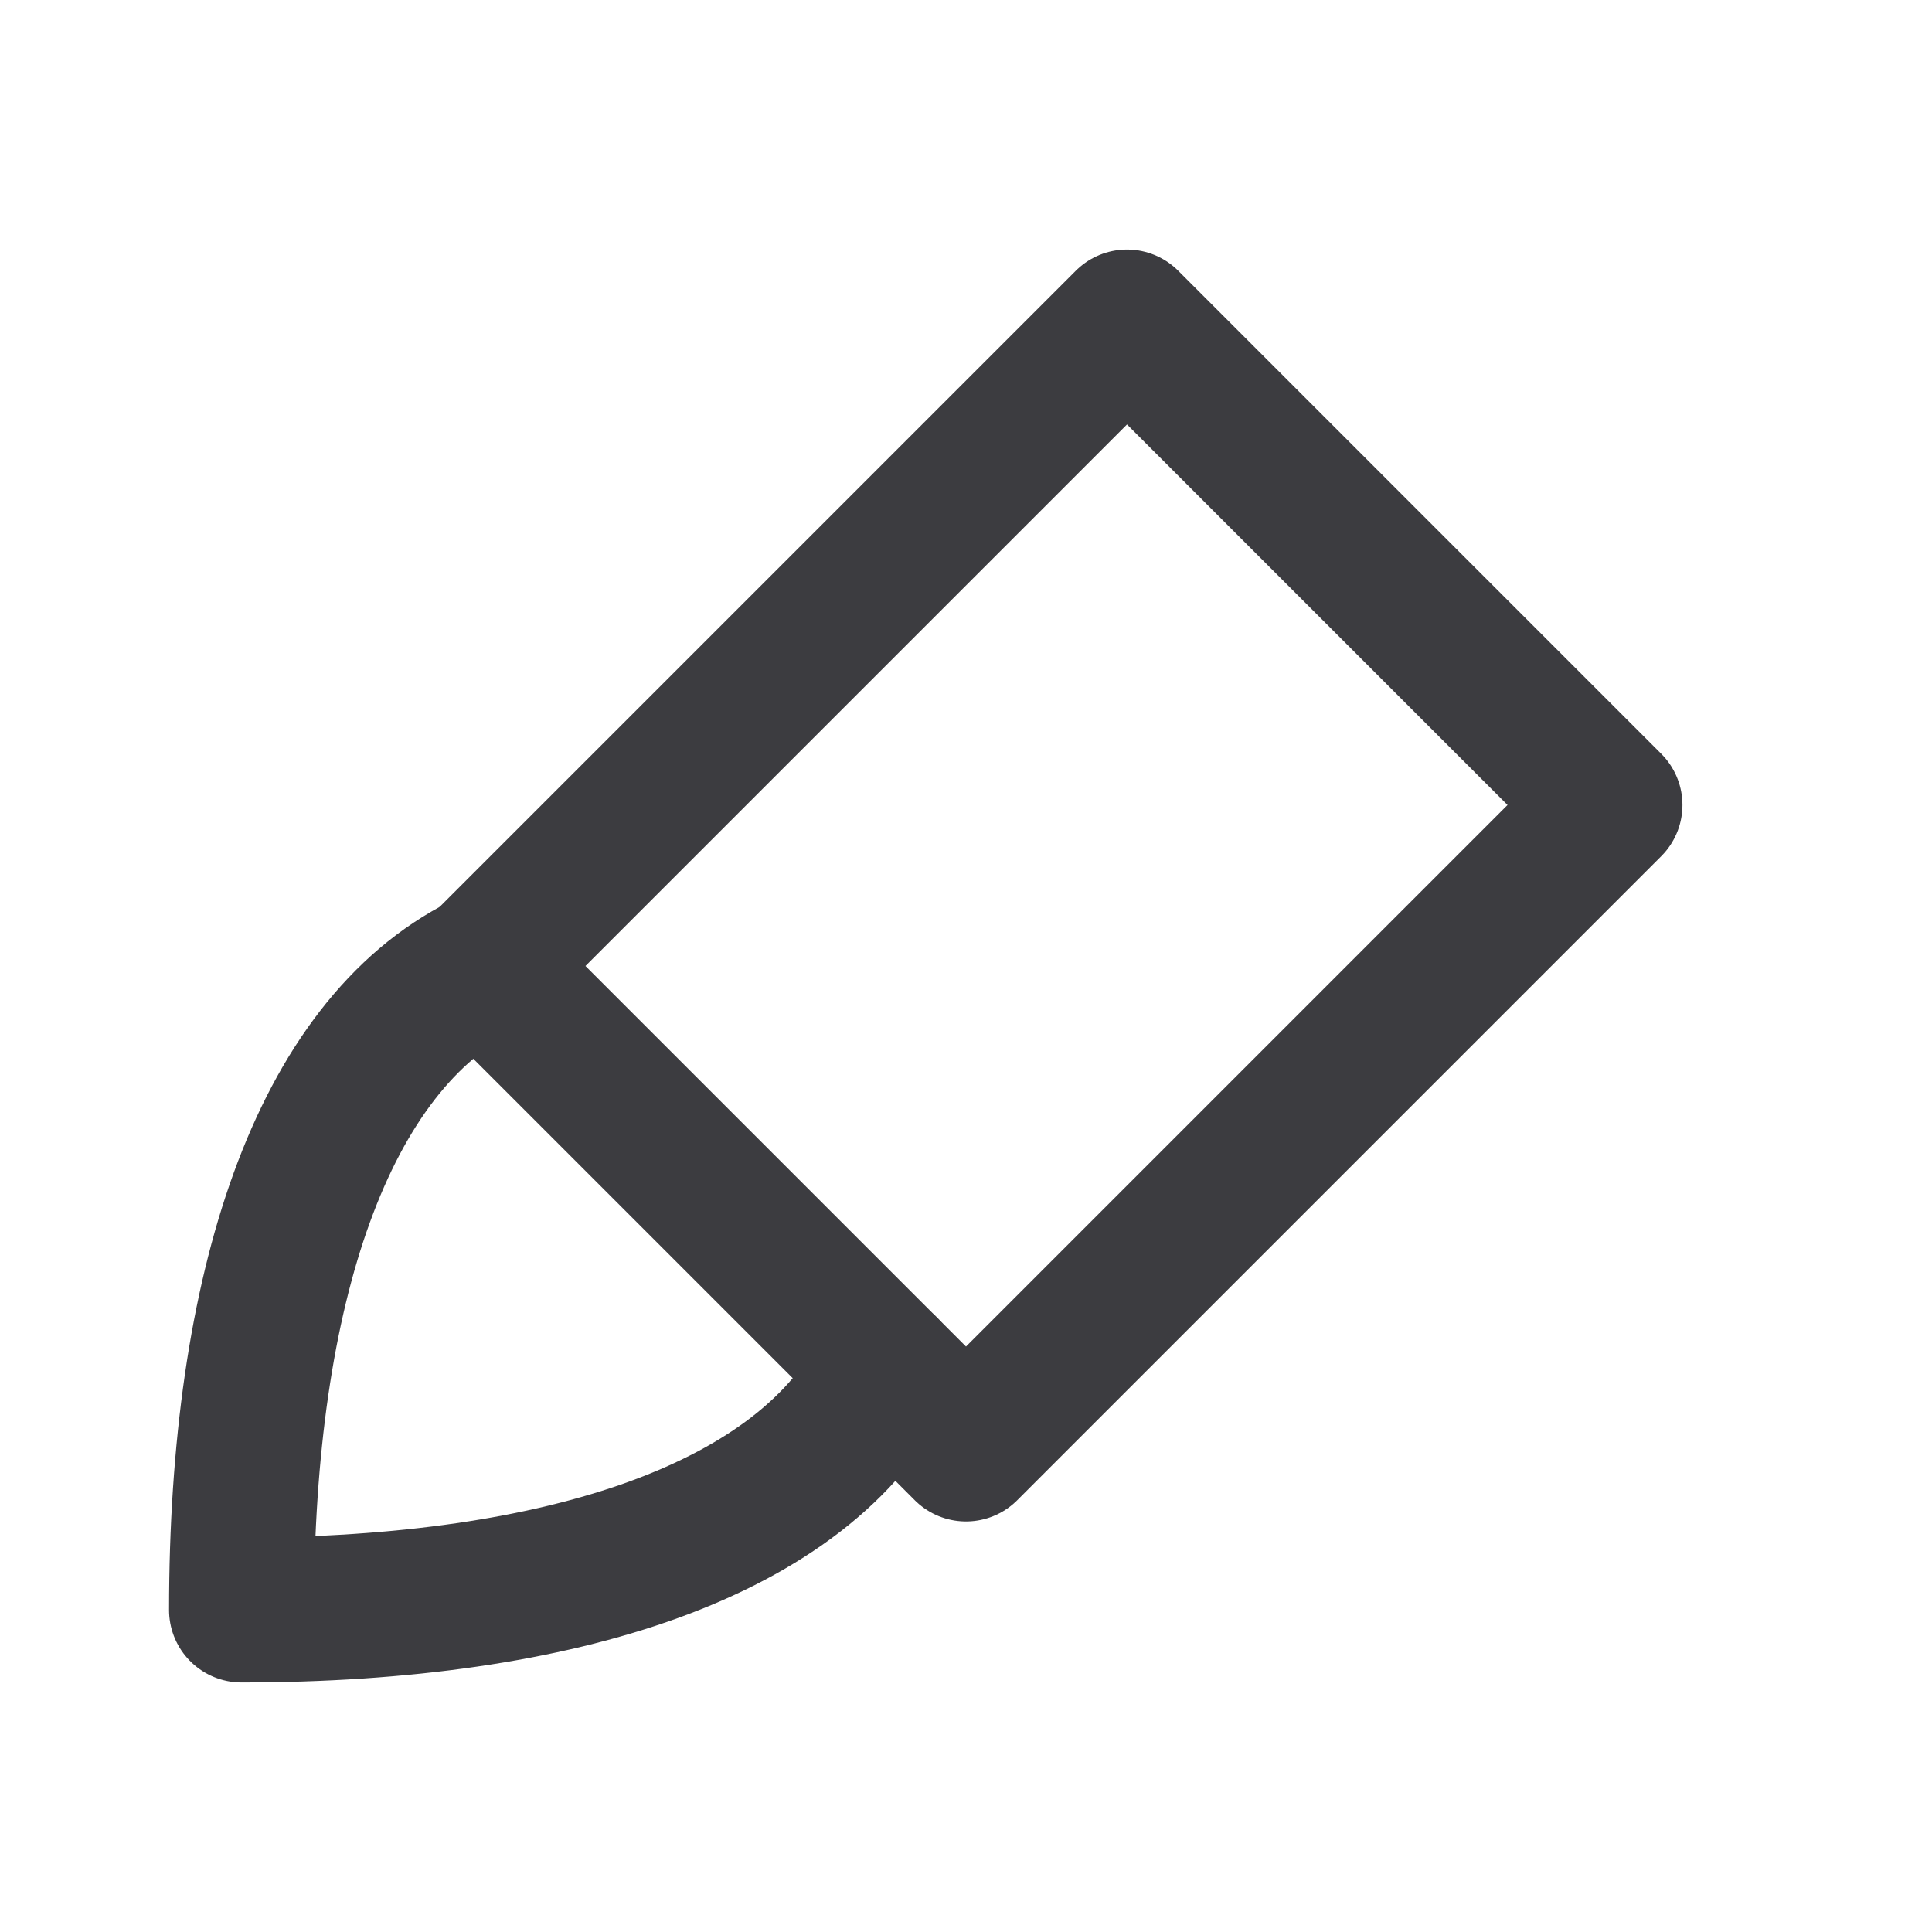
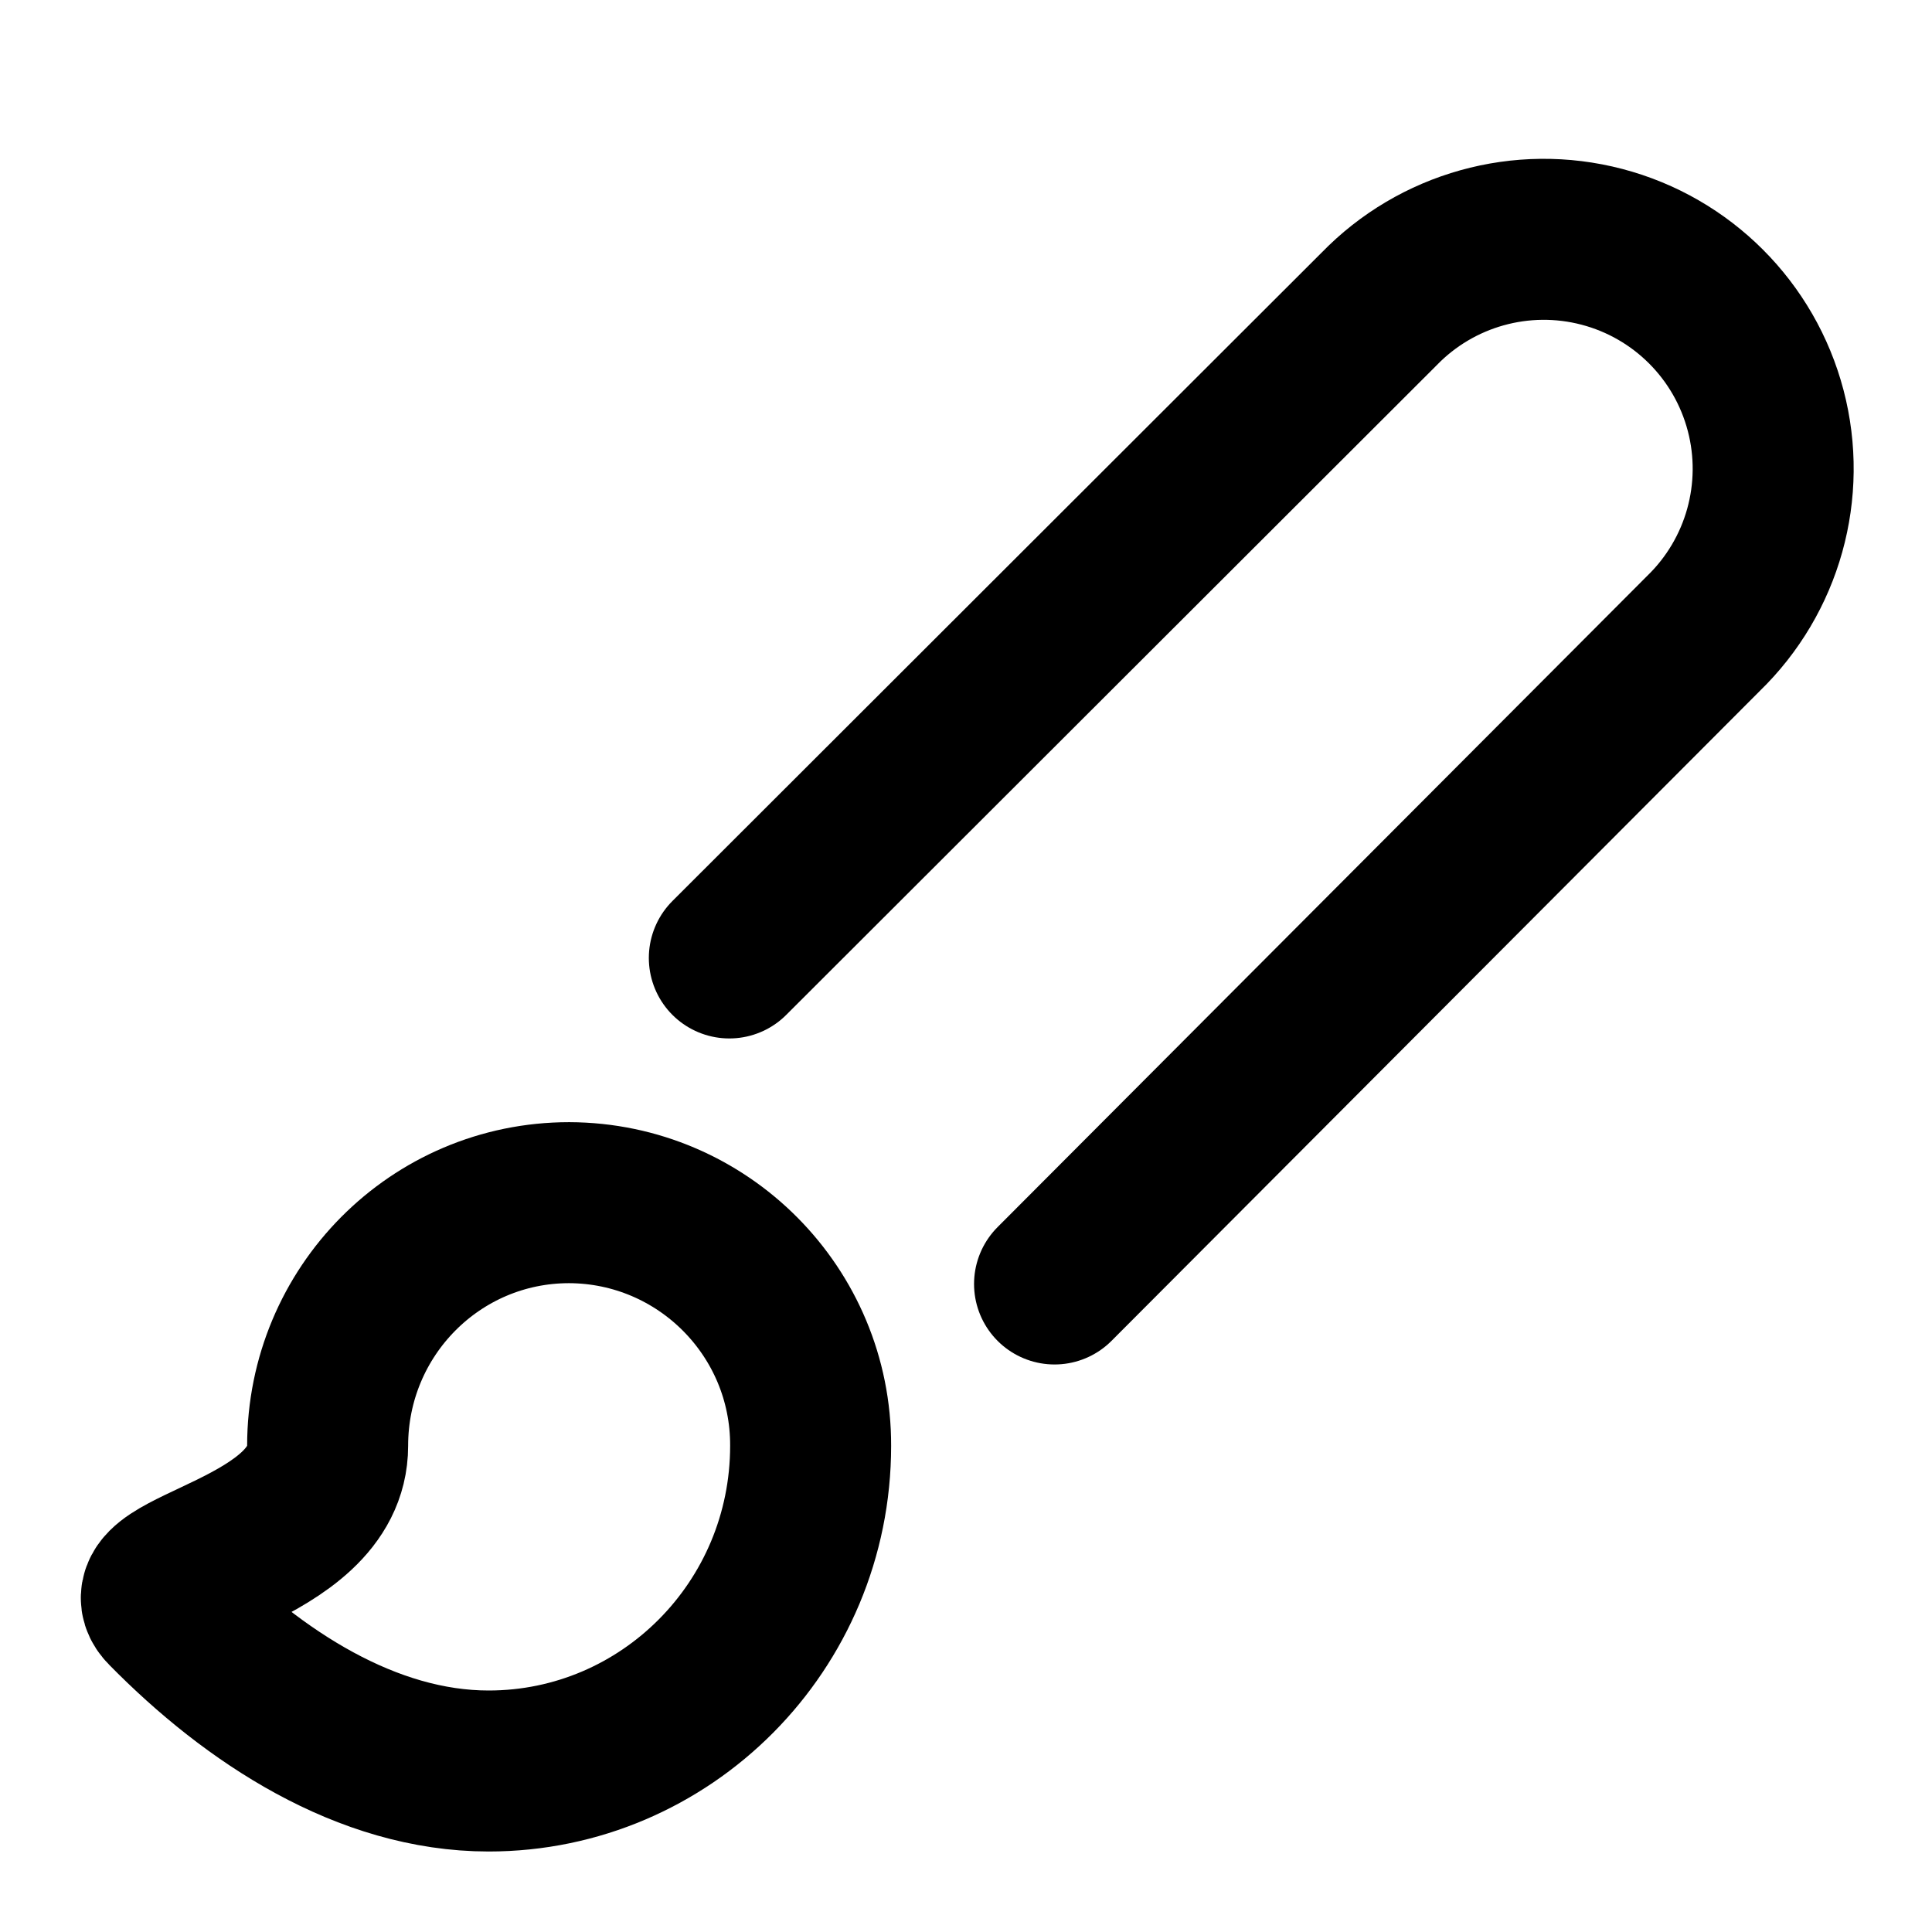
- <svg xmlns="http://www.w3.org/2000/svg" viewBox="0 0 24 24" fill="none" stroke="#3c3c40" stroke-width="1.8" stroke-linecap="round" stroke-linejoin="round">
-   <path d="M14 4l6 6-8 8-6-6z" />
-   <path d="M6 12c-2 1-3 4-3 8 4 0 7-1 8-3" />
+ <svg xmlns="http://www.w3.org/2000/svg" class="lucide lucide-brush" width="24" height="24" viewBox="0 0 24 24" fill="none" stroke="currentColor" stroke-width="2" stroke-linecap="round" stroke-linejoin="round">
+   <path d="m9.06 11.9 8.07-8.06a2.85 2.85 0 1 1 4.03 4.03l-8.06 8.08" />
+   <path d="M7.07 14.94c-1.66 0-3 1.35-3 3.02 0 1.33-2.5 1.52-2 2.02 1.08 1.1 2.49 2.02 4 2.02 2.2 0 4-1.8 4-4.04a3.01 3.01 0 0 0-3-3.02z" />
</svg>
